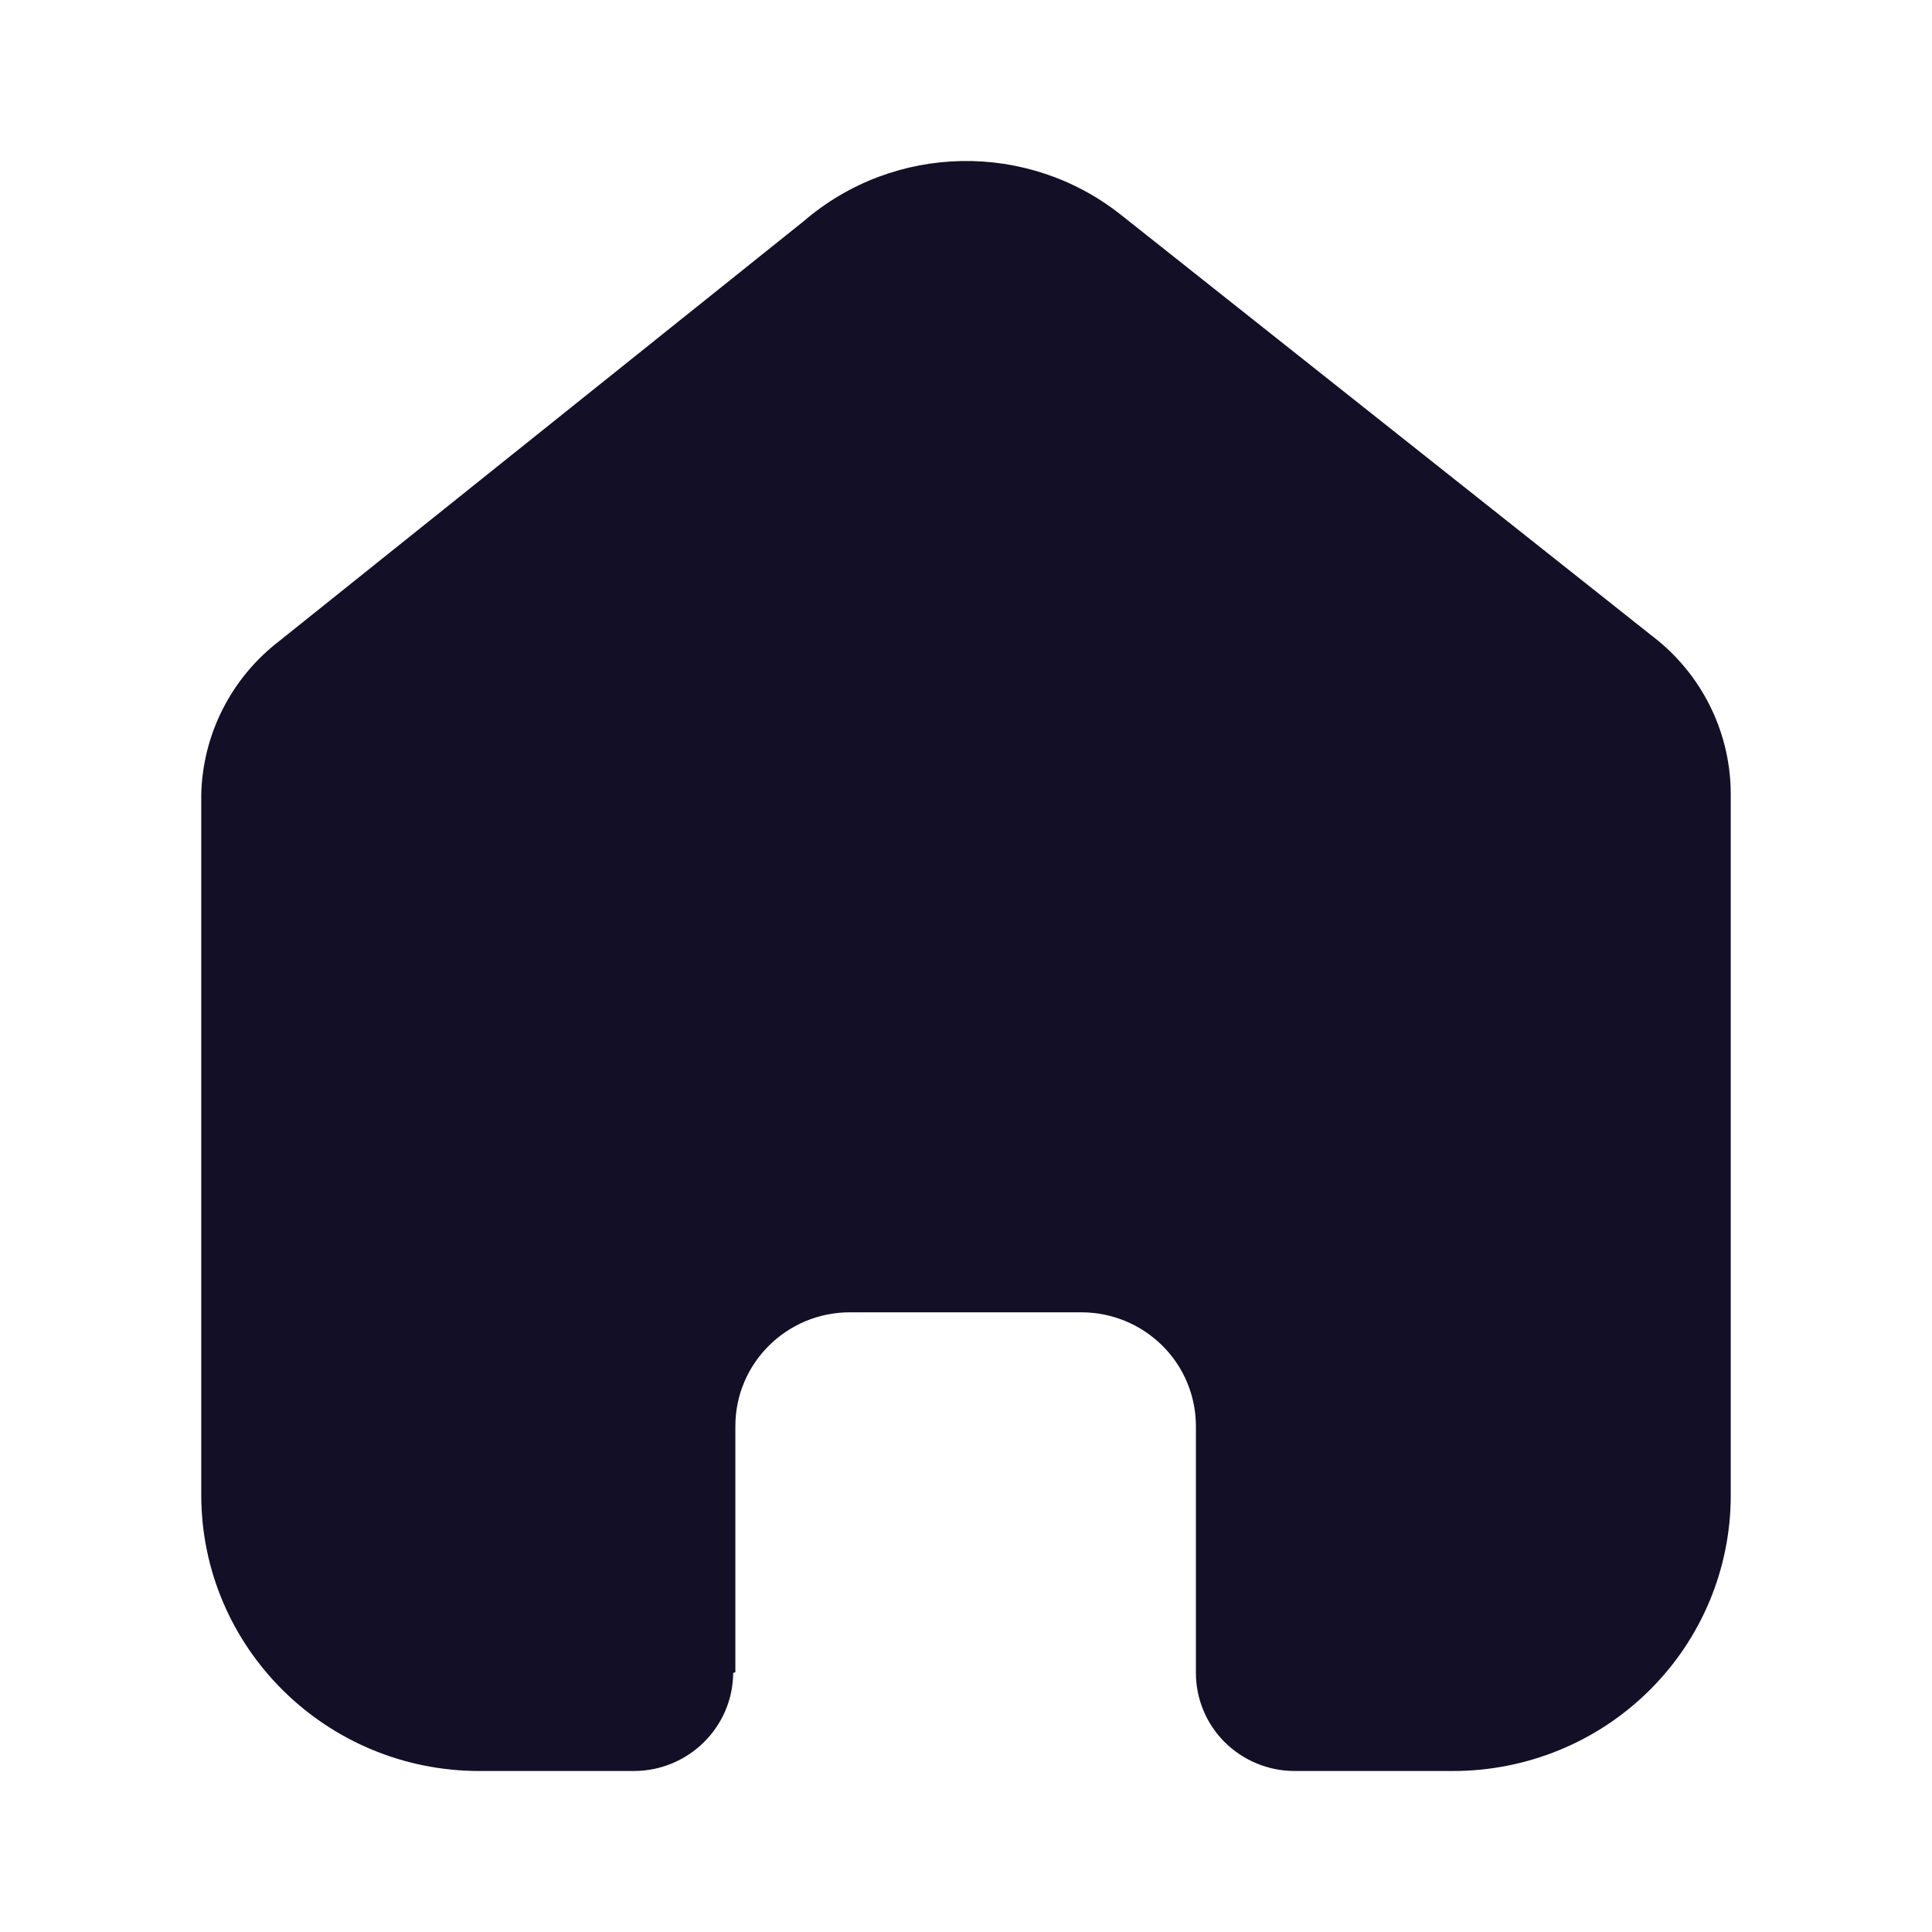
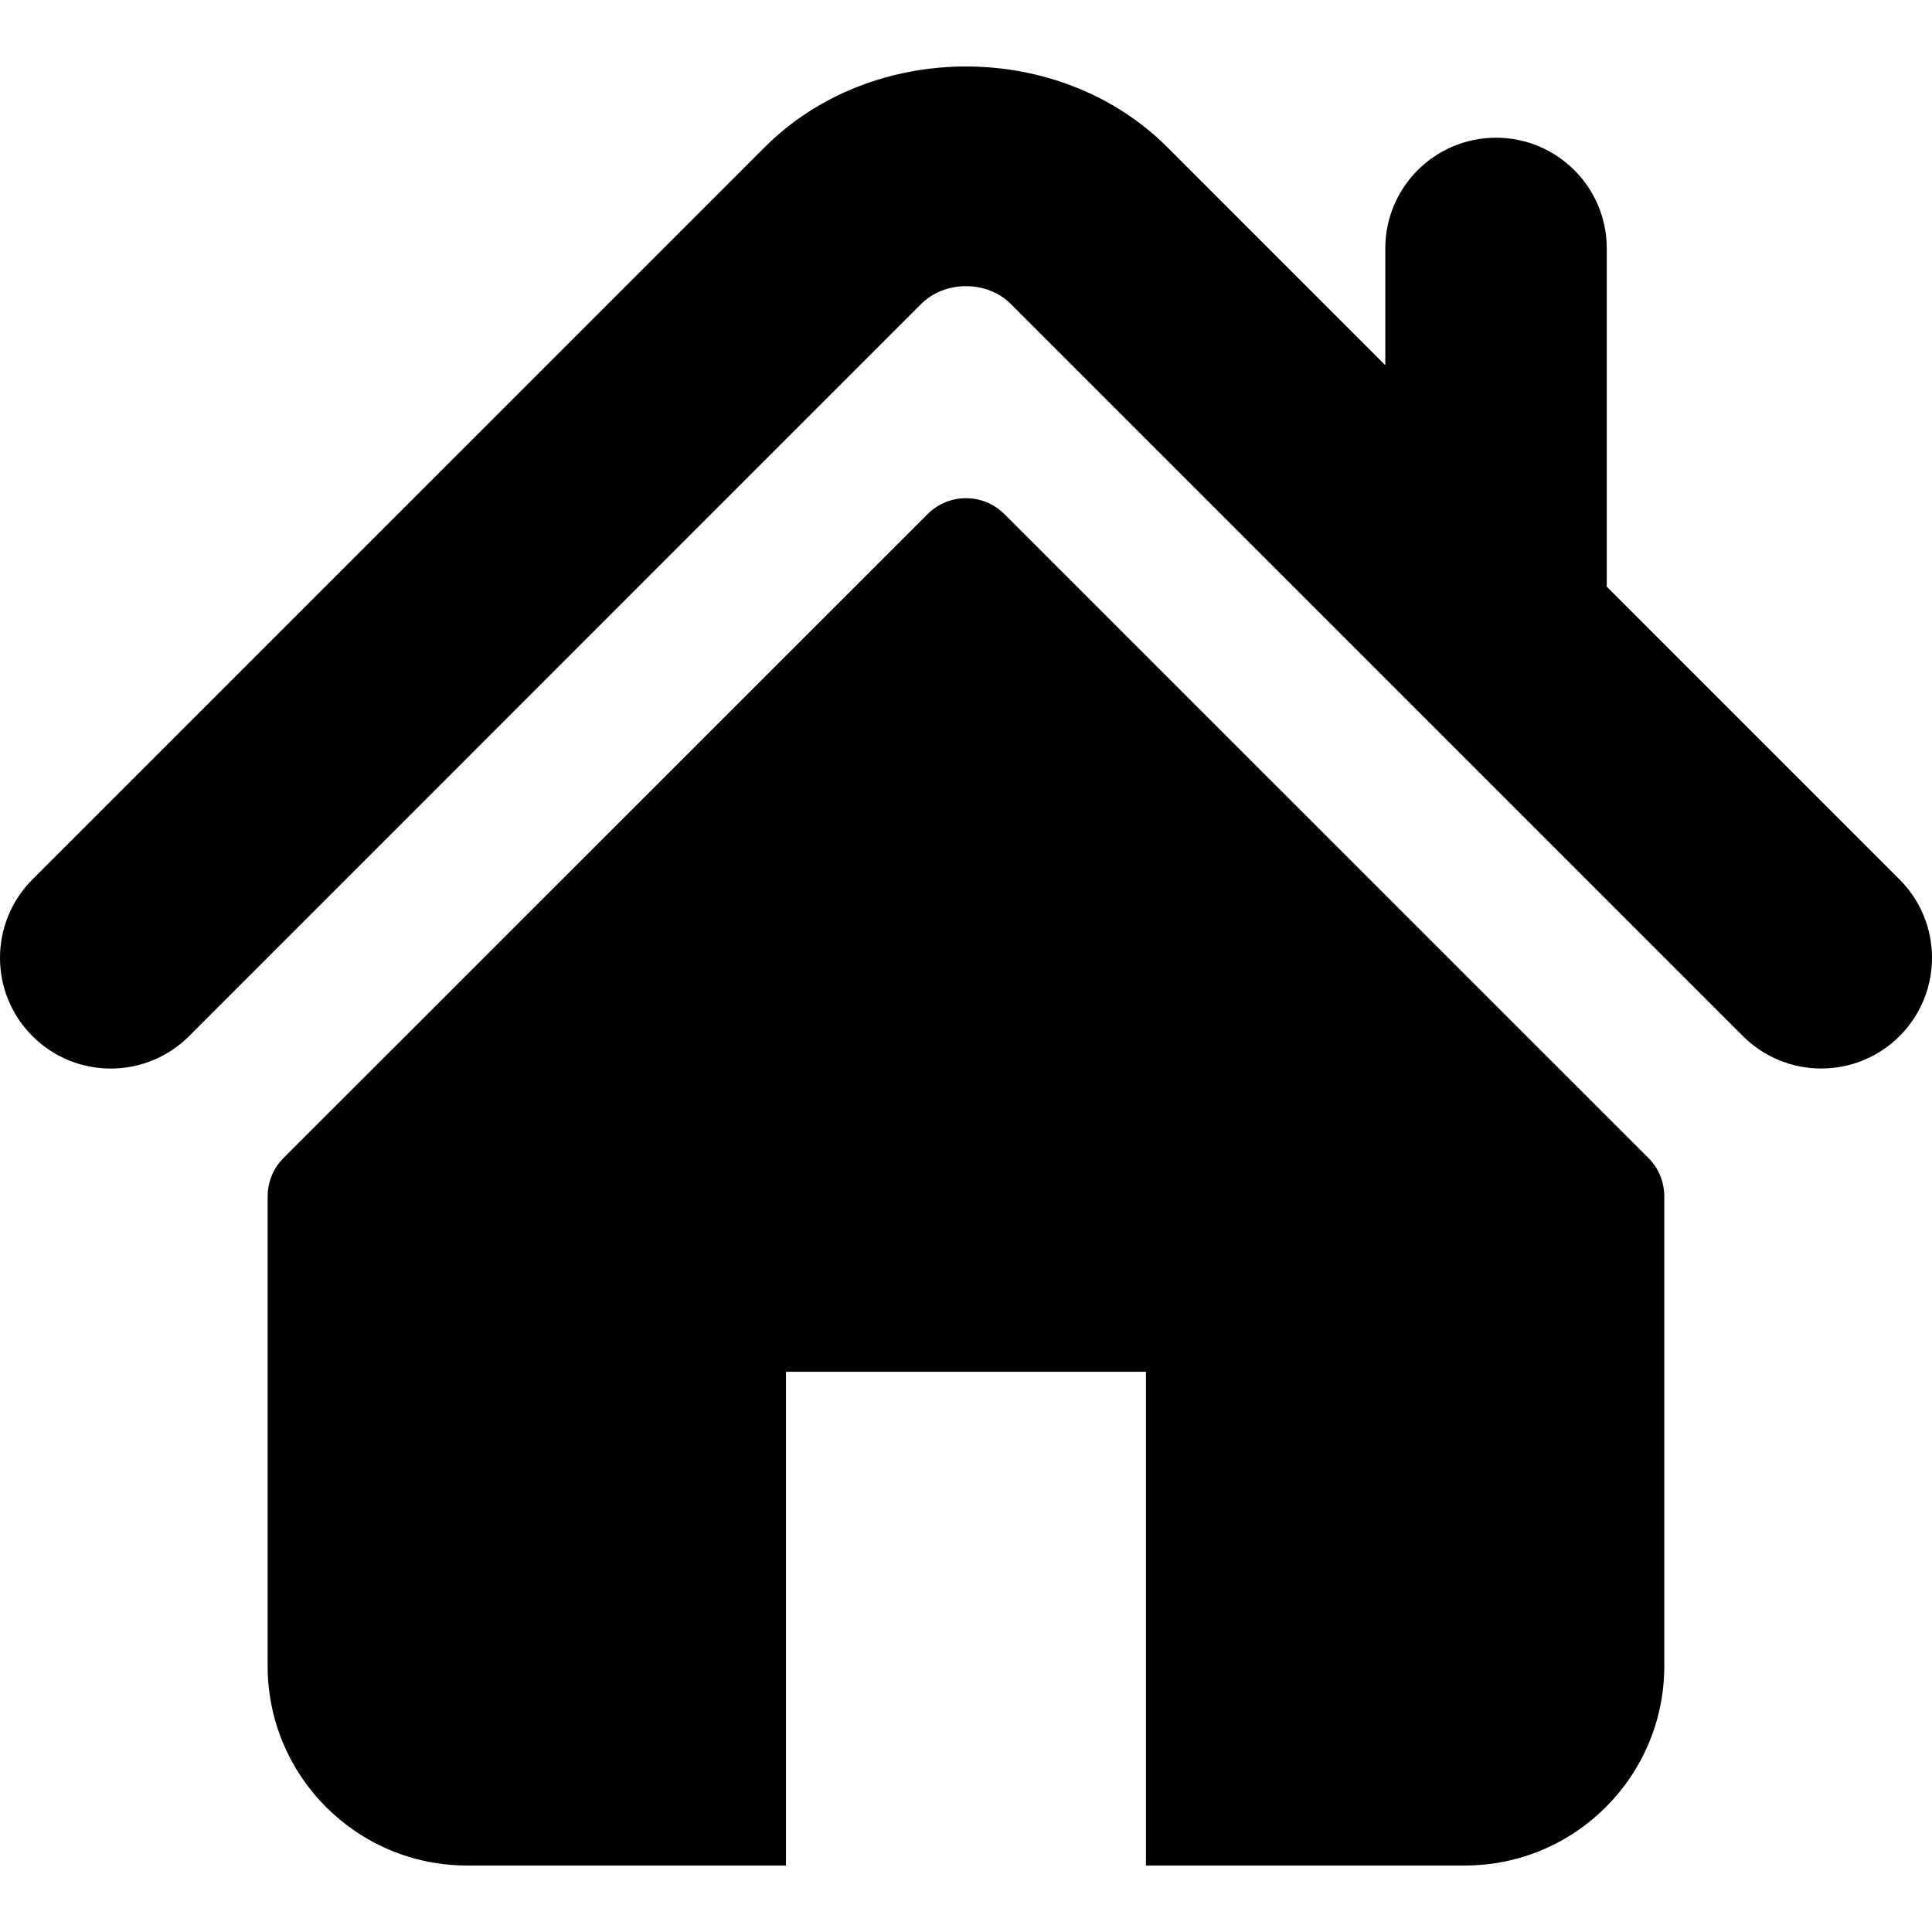
- <svg xmlns="http://www.w3.org/2000/svg" width="24" height="24" viewBox="0 0 24 24" fill="none">
-   <g id="Iconly/Bold/Home">
-     <g id="Home">
-       <path id="Home_2" d="M9.135 20.773V17.716C9.135 16.935 9.772 16.302 10.558 16.302H13.433C13.81 16.302 14.172 16.451 14.439 16.716C14.706 16.981 14.856 17.341 14.856 17.716V20.773C14.854 21.098 14.982 21.41 15.212 21.64C15.443 21.87 15.756 22 16.083 22H18.044C18.96 22.002 19.839 21.643 20.487 21.001C21.136 20.359 21.5 19.487 21.5 18.578V9.867C21.5 9.132 21.172 8.436 20.605 7.965L13.934 2.676C12.774 1.749 11.111 1.778 9.985 2.747L3.467 7.965C2.873 8.422 2.518 9.121 2.5 9.867V18.569C2.5 20.464 4.047 22 5.956 22H7.872C8.551 22 9.103 21.456 9.108 20.782L9.135 20.773Z" fill="#130F26" />
+ <svg xmlns="http://www.w3.org/2000/svg" fill="#000000" version="1.1" id="Capa_1" width="800px" height="800px" viewBox="0 0 495.398 495.398" xml:space="preserve">
+   <g>
+     <g>
+       <g>
+         <path d="M487.083,225.514l-75.08-75.08V63.704c0-15.682-12.708-28.391-28.413-28.391c-15.669,0-28.377,12.709-28.377,28.391     v29.941L299.31,37.74c-27.639-27.624-75.694-27.575-103.27,0.05L8.312,225.514c-11.082,11.104-11.082,29.071,0,40.158     c11.087,11.101,29.089,11.101,40.172,0l187.71-187.729c6.115-6.083,16.893-6.083,22.976-0.018l187.742,187.747     c5.567,5.551,12.825,8.312,20.081,8.312c7.271,0,14.541-2.764,20.091-8.312C498.17,254.586,498.17,236.619,487.083,225.514z" />
+         <path d="M257.561,131.836c-5.454-5.451-14.285-5.451-19.723,0L72.712,296.913c-2.607,2.606-4.085,6.164-4.085,9.877v120.401     c0,28.253,22.908,51.16,51.16,51.16h81.754v-126.61h92.299v126.61h81.755c28.251,0,51.159-22.907,51.159-51.159V306.79     c0-3.713-1.465-7.271-4.085-9.877L257.561,131.836z" />
+       </g>
    </g>
  </g>
</svg>
